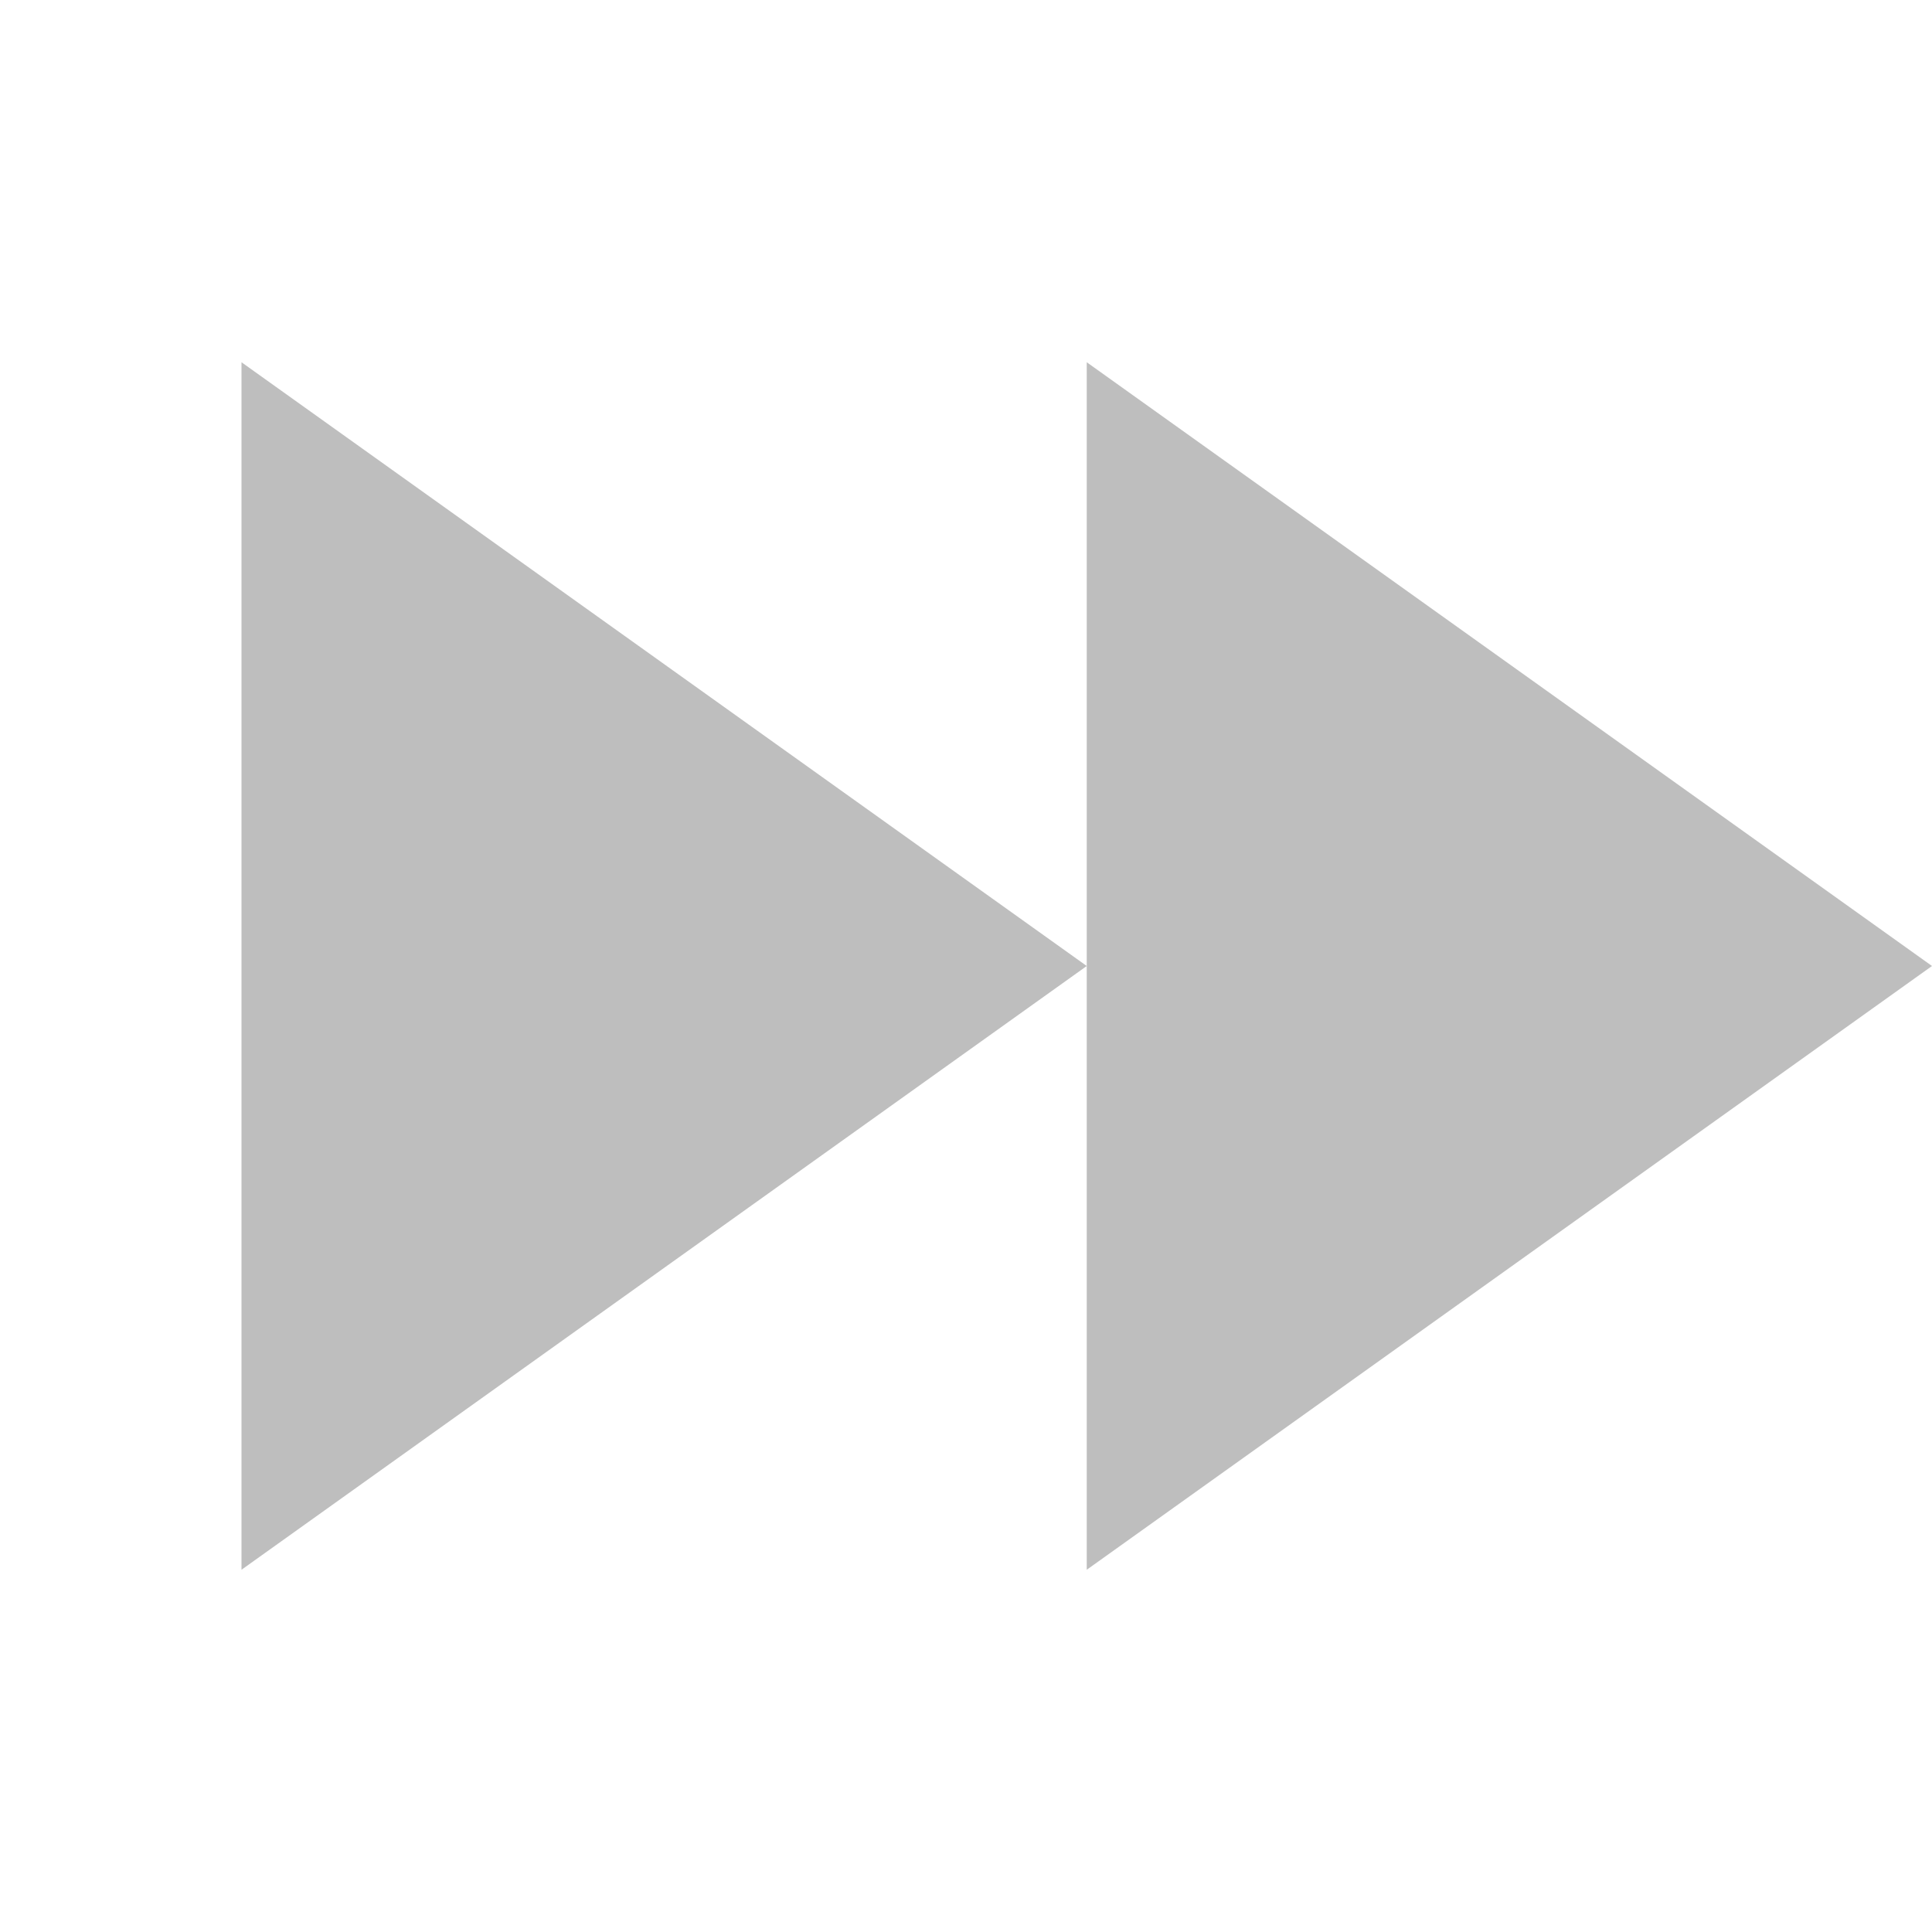
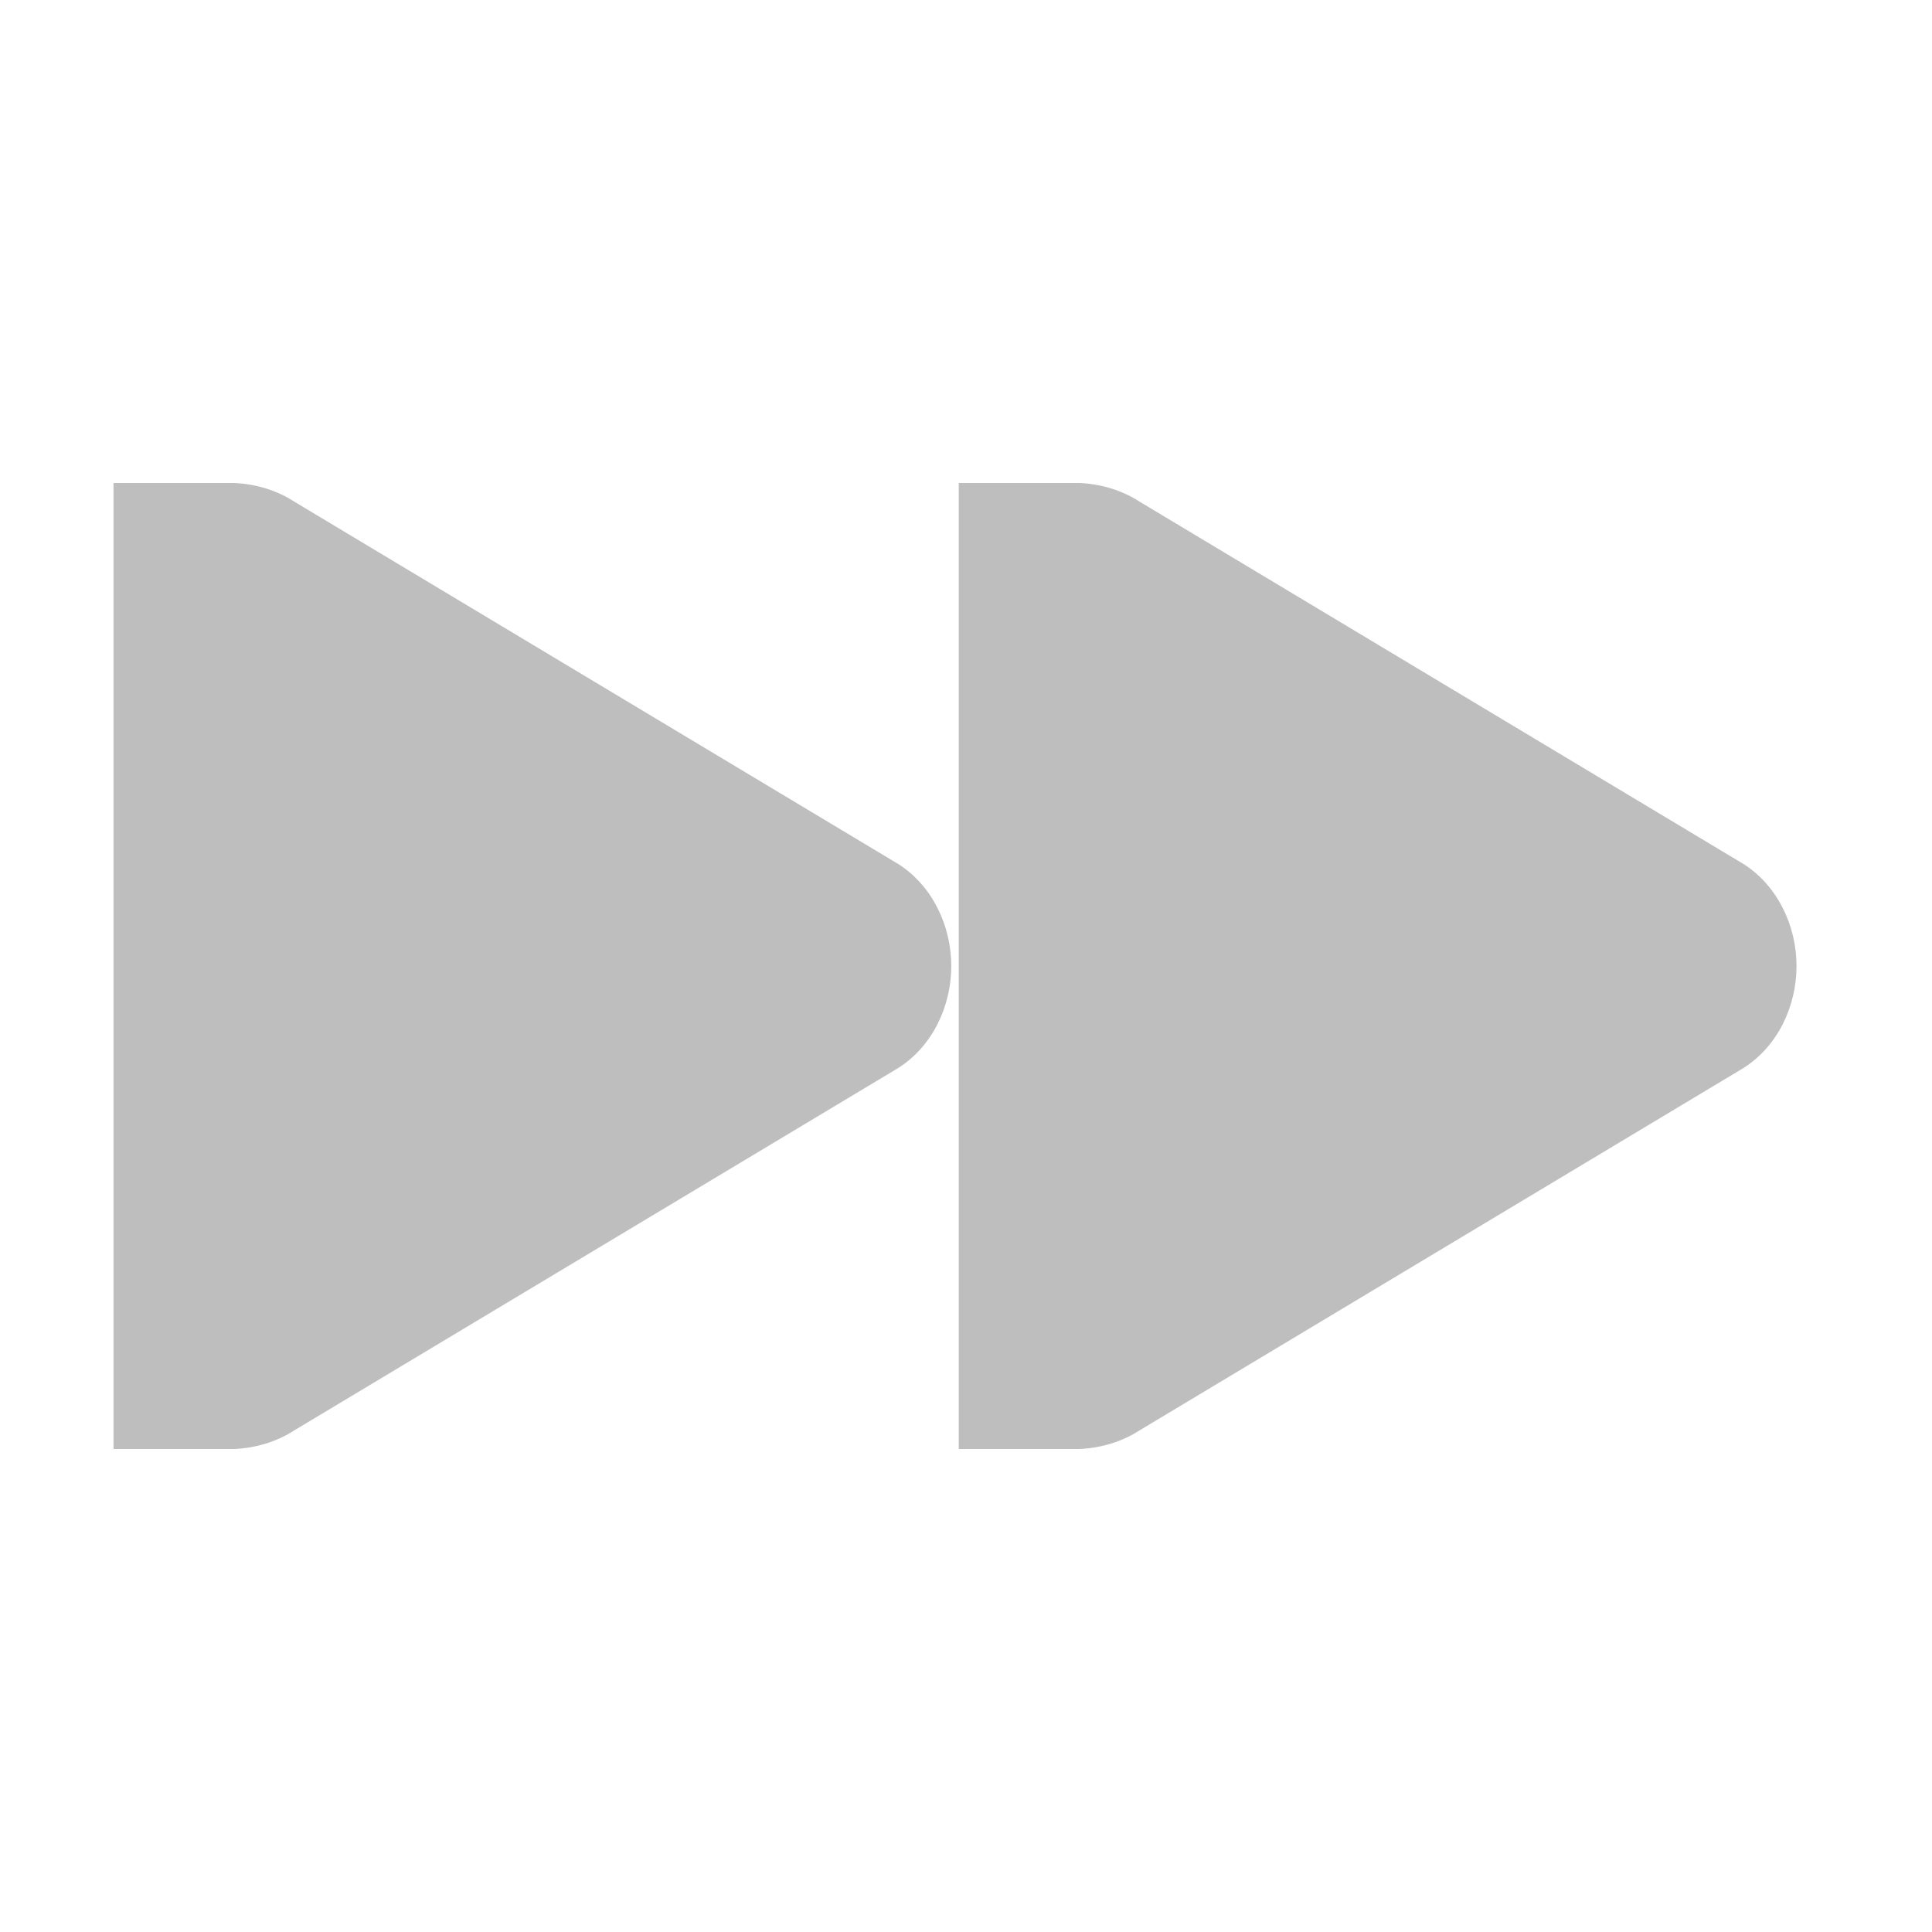
- <svg xmlns="http://www.w3.org/2000/svg" width="16px" height="16px" id="svg6152" version="1.1">
-   <defs id="defs6154" />
-   <g id="layer1">
-     <path d="m 2,3 0,10 7,-5 -7,-5 z m 7,5 0,5 7,-5 -7,-5 0,5 z m 7,0 0,0 z" id="path2843-4-51-9-9" style="color:#bebebe;fill:#bebebe;fill-opacity:1;fill-rule:nonzero;stroke:none;stroke-width:1;marker:none;visibility:visible;display:inline;overflow:visible;enable-background:accumulate" />
+ <svg xmlns="http://www.w3.org/2000/svg" id="svg7384" height="16" width="16" version="1.1">
+   <g id="layer12" transform="translate(-100.12 -606)">
+     <g id="g3940-7" transform="matrix(-1 0 0 1 136.06 119)">
+       <path id="path3807-1-1-4-7-2-1" style="block-progression:tb;text-indent:0;color:#000000;text-transform:none;fill:#bebebe" d="m34 491c-0.177 0.008-0.351 0.059-0.5 0.156l-5 3c-0.282 0.18-0.438 0.512-0.438 0.844s0.155 0.664 0.438 0.844l5 3c0.149 0.097 0.323 0.148 0.5 0.156h0.156 0.844v-8h-0.844z" />
+       <path id="path3807-1-1-4-7-2-0-1" style="block-progression:tb;text-indent:0;color:#000000;text-transform:none;fill:#bebebe" d="m27 491c-0.177 0.008-0.351 0.059-0.5 0.156l-5 3c-0.282 0.18-0.438 0.512-0.438 0.844s0.155 0.664 0.438 0.844l5 3c0.149 0.097 0.323 0.148 0.5 0.156h0.156 0.844v-8h-0.844z" />
+     </g>
  </g>
</svg>
